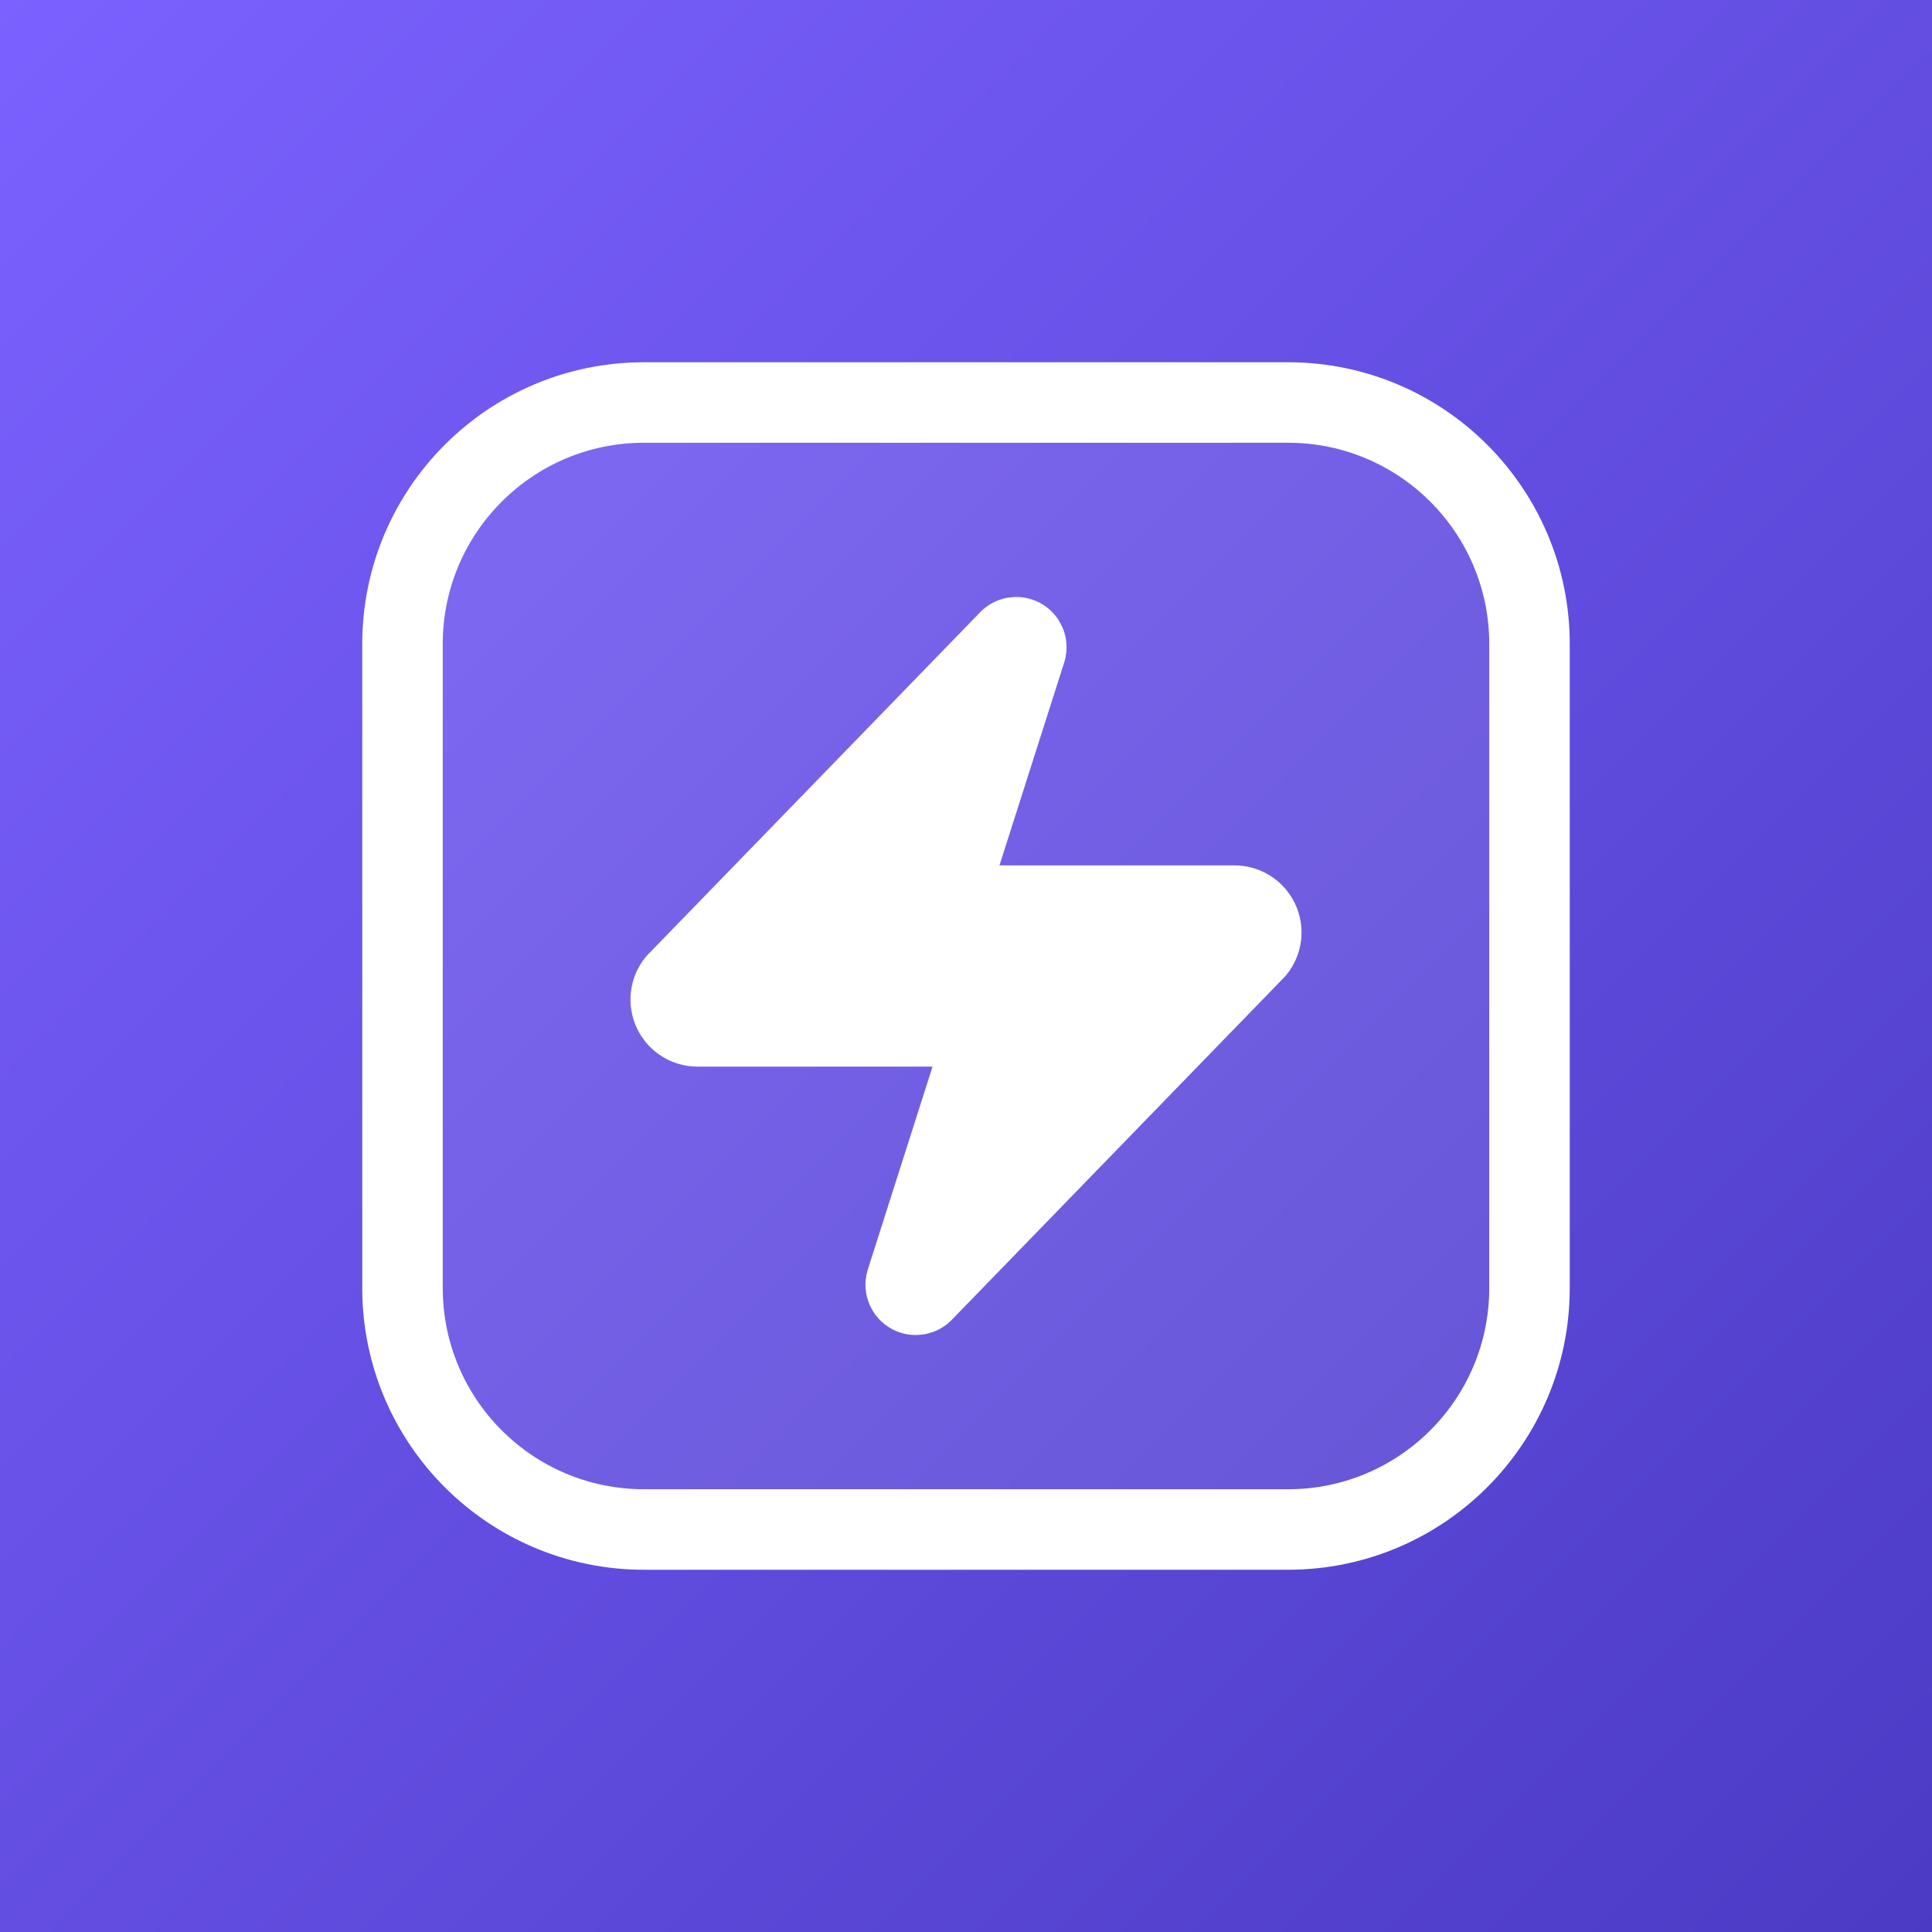
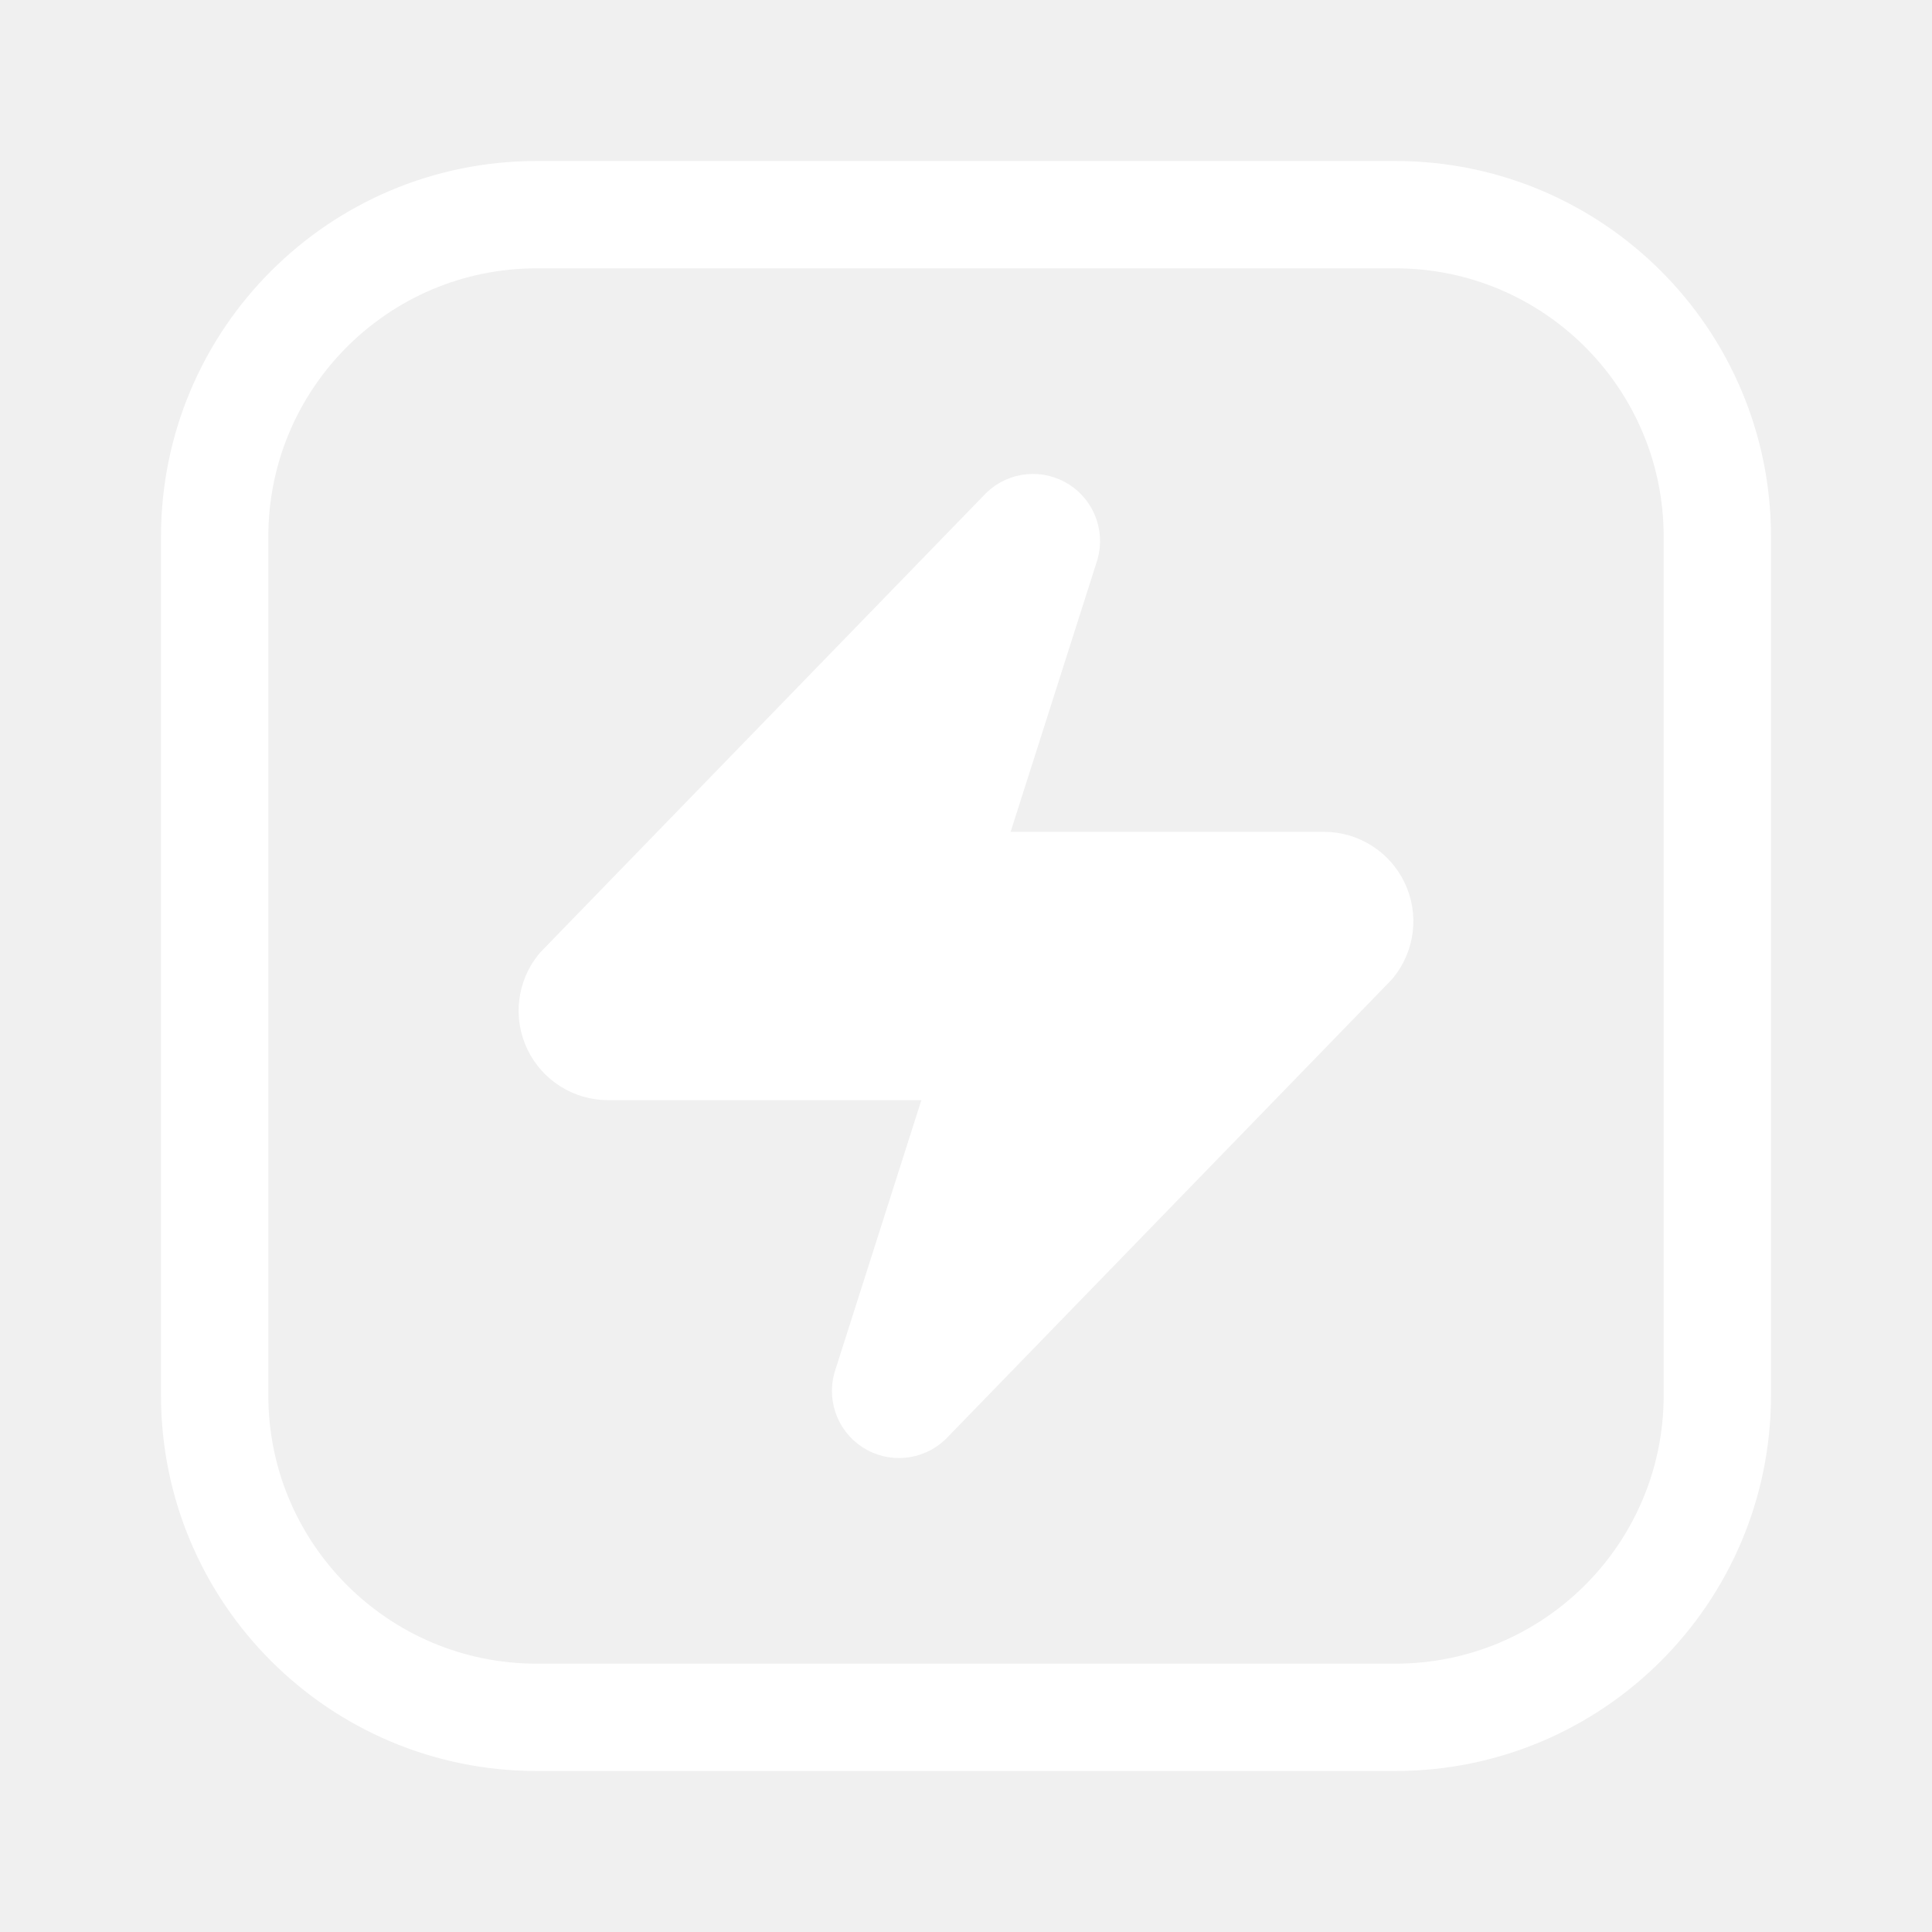
<svg xmlns="http://www.w3.org/2000/svg" viewBox="0 0 144 144">
-   <defs>
-     <linearGradient id="bg" x1="0" y1="0" x2="1" y2="1">
-       <stop offset="0" stop-color="#7b61ff" />
-       <stop offset="1" stop-color="#4b3bc4" />
-     </linearGradient>
-   </defs>
-   <rect width="144" height="144" fill="url(#bg)" />
-   <rect x="30" y="30" width="84" height="84" rx="18" fill="#ffffff" fill-opacity="0.1" stroke="#ffffff" stroke-width="6" />
-   <g transform="translate(42 42) scale(2.5)" fill="#ffffff" stroke="#ffffff" stroke-width="2" stroke-linecap="round" stroke-linejoin="round">
+   <rect x="16" y="16" width="112" height="112" rx="24" fill="none" stroke="#ffffff" stroke-width="8" />
+   <g transform="translate(32 32) scale(3.3333)" fill="#ffffff" stroke="#ffffff" stroke-width="2" stroke-linecap="round" stroke-linejoin="round">
    <path d="M4 14a1 1 0 0 1-.78-1.63l9.9-10.2a.5.5 0 0 1 .86.46l-1.92 6.02A1 1 0 0 0 13 10h7a1 1 0 0 1 .78 1.63l-9.9 10.2a.5.5 0 0 1-.86-.46l1.92-6.02A1 1 0 0 0 11 14z" />
  </g>
</svg>
